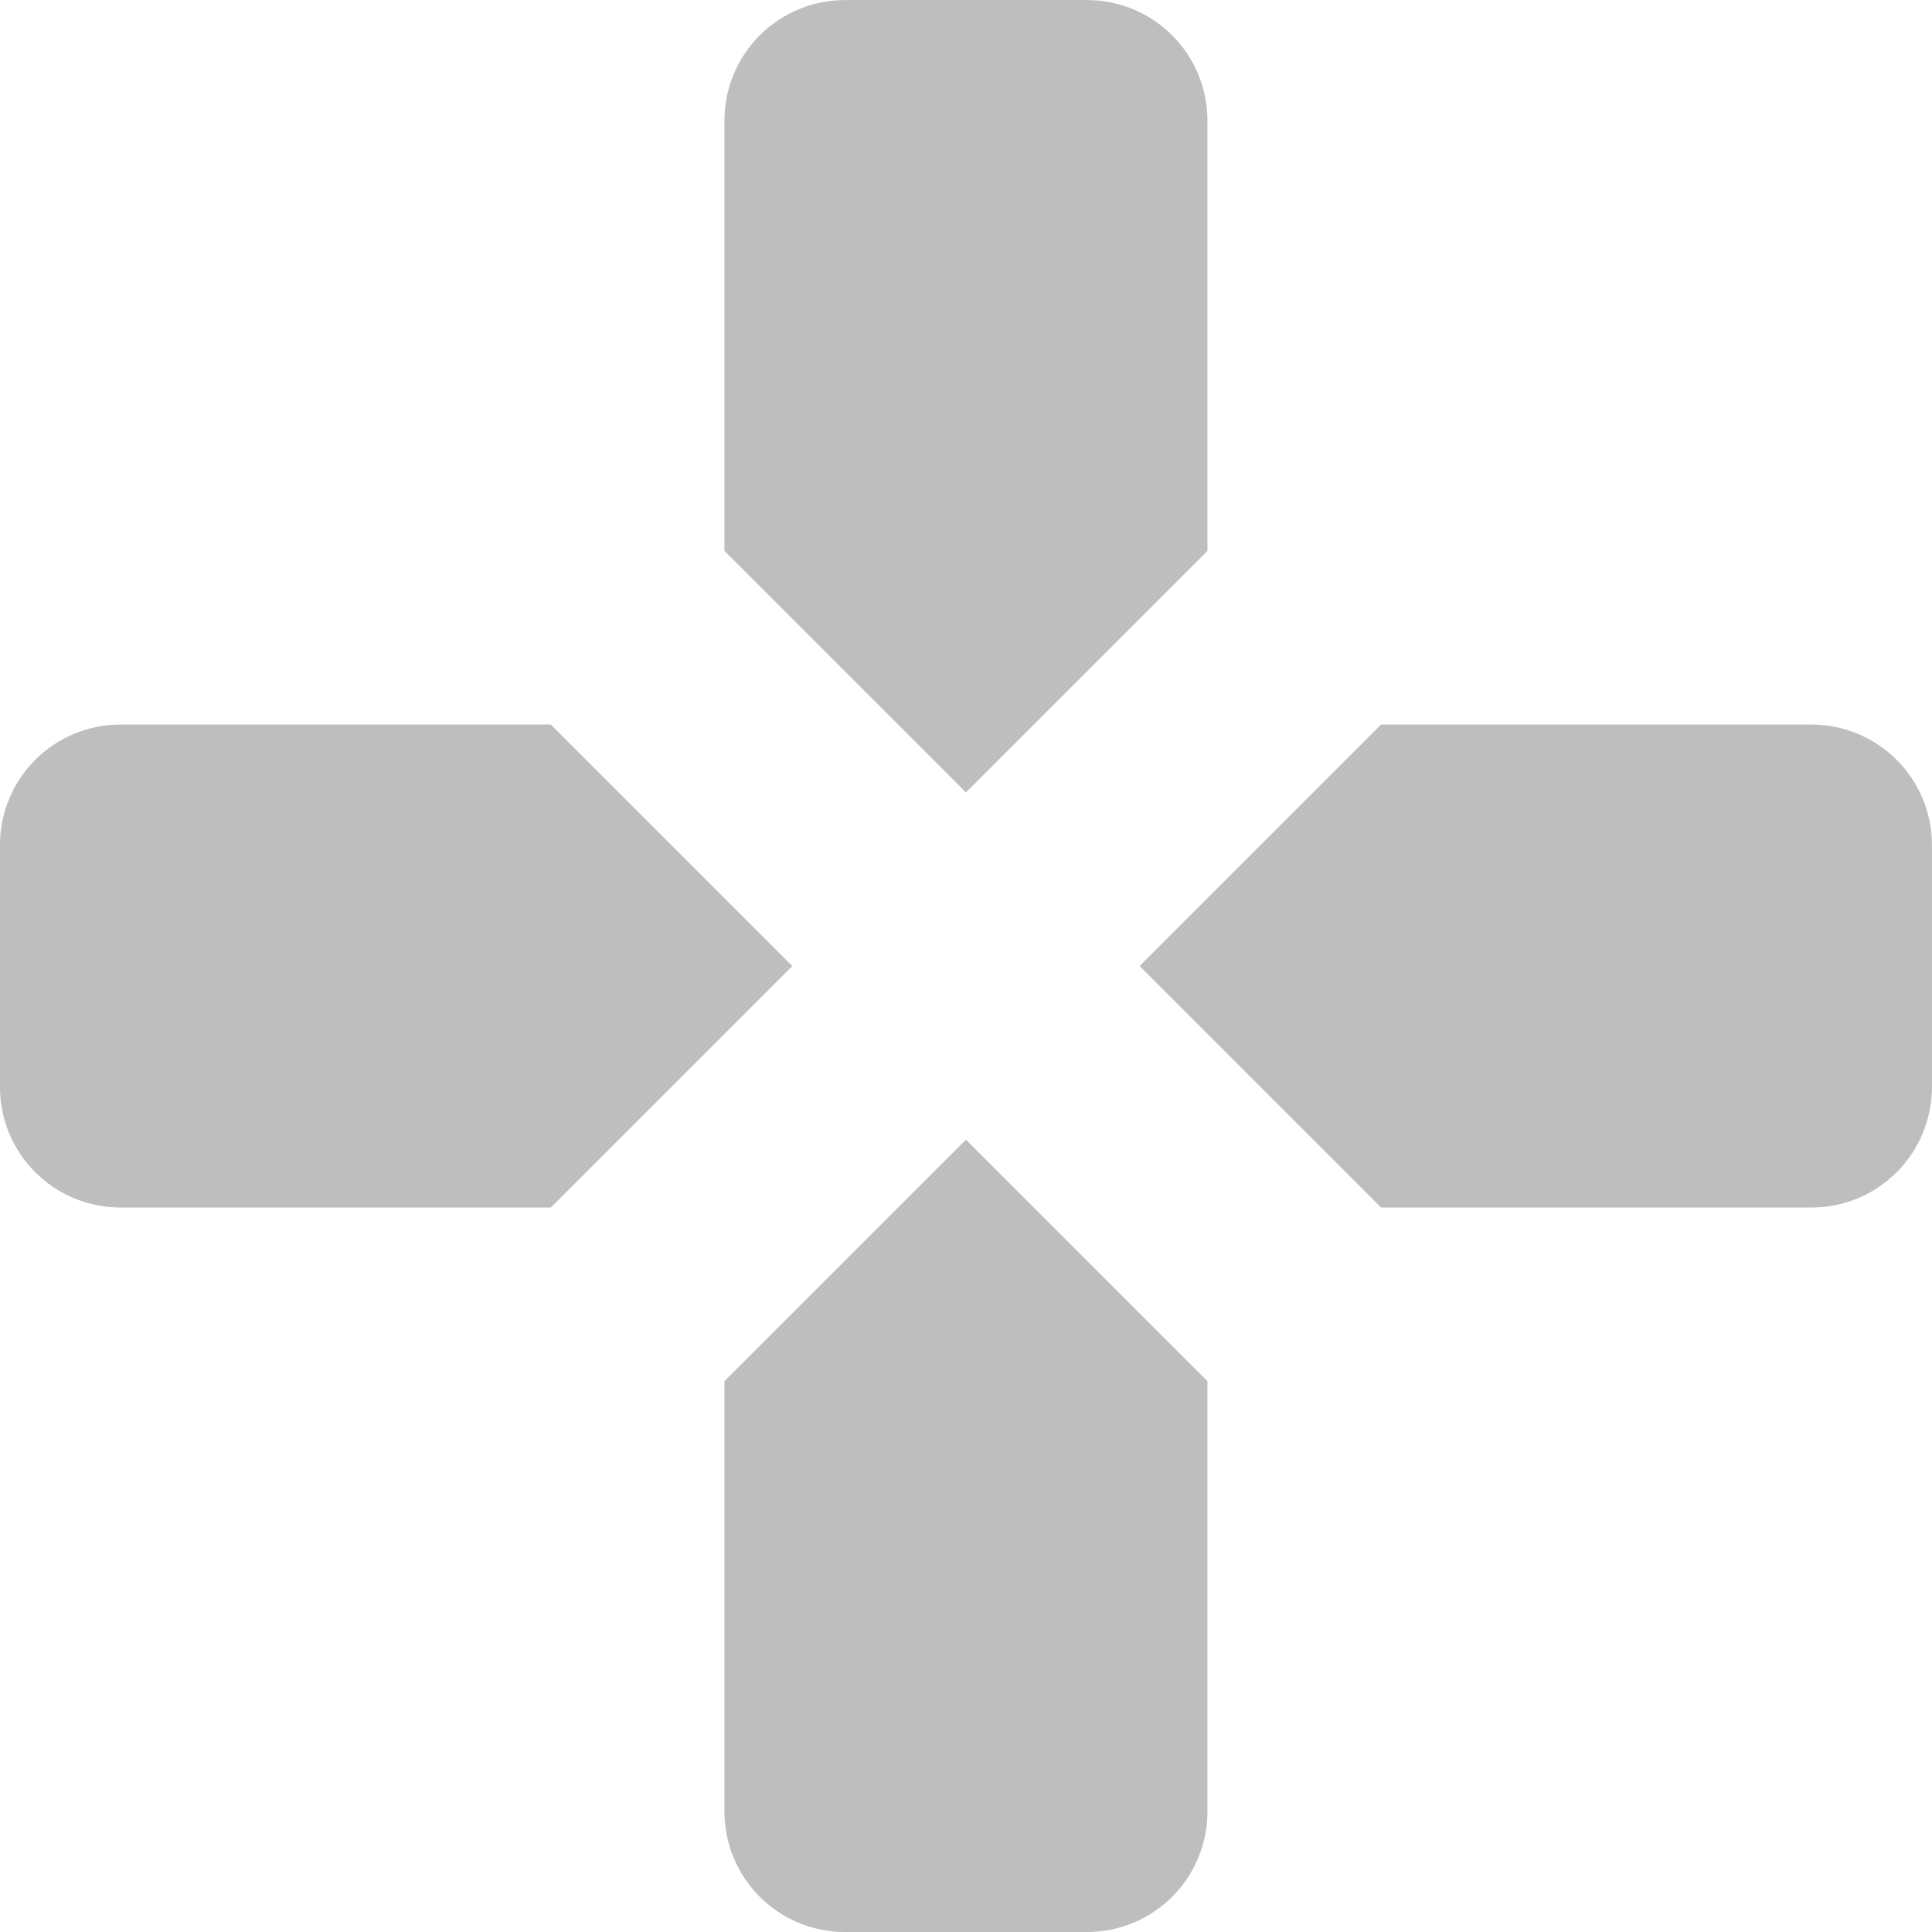
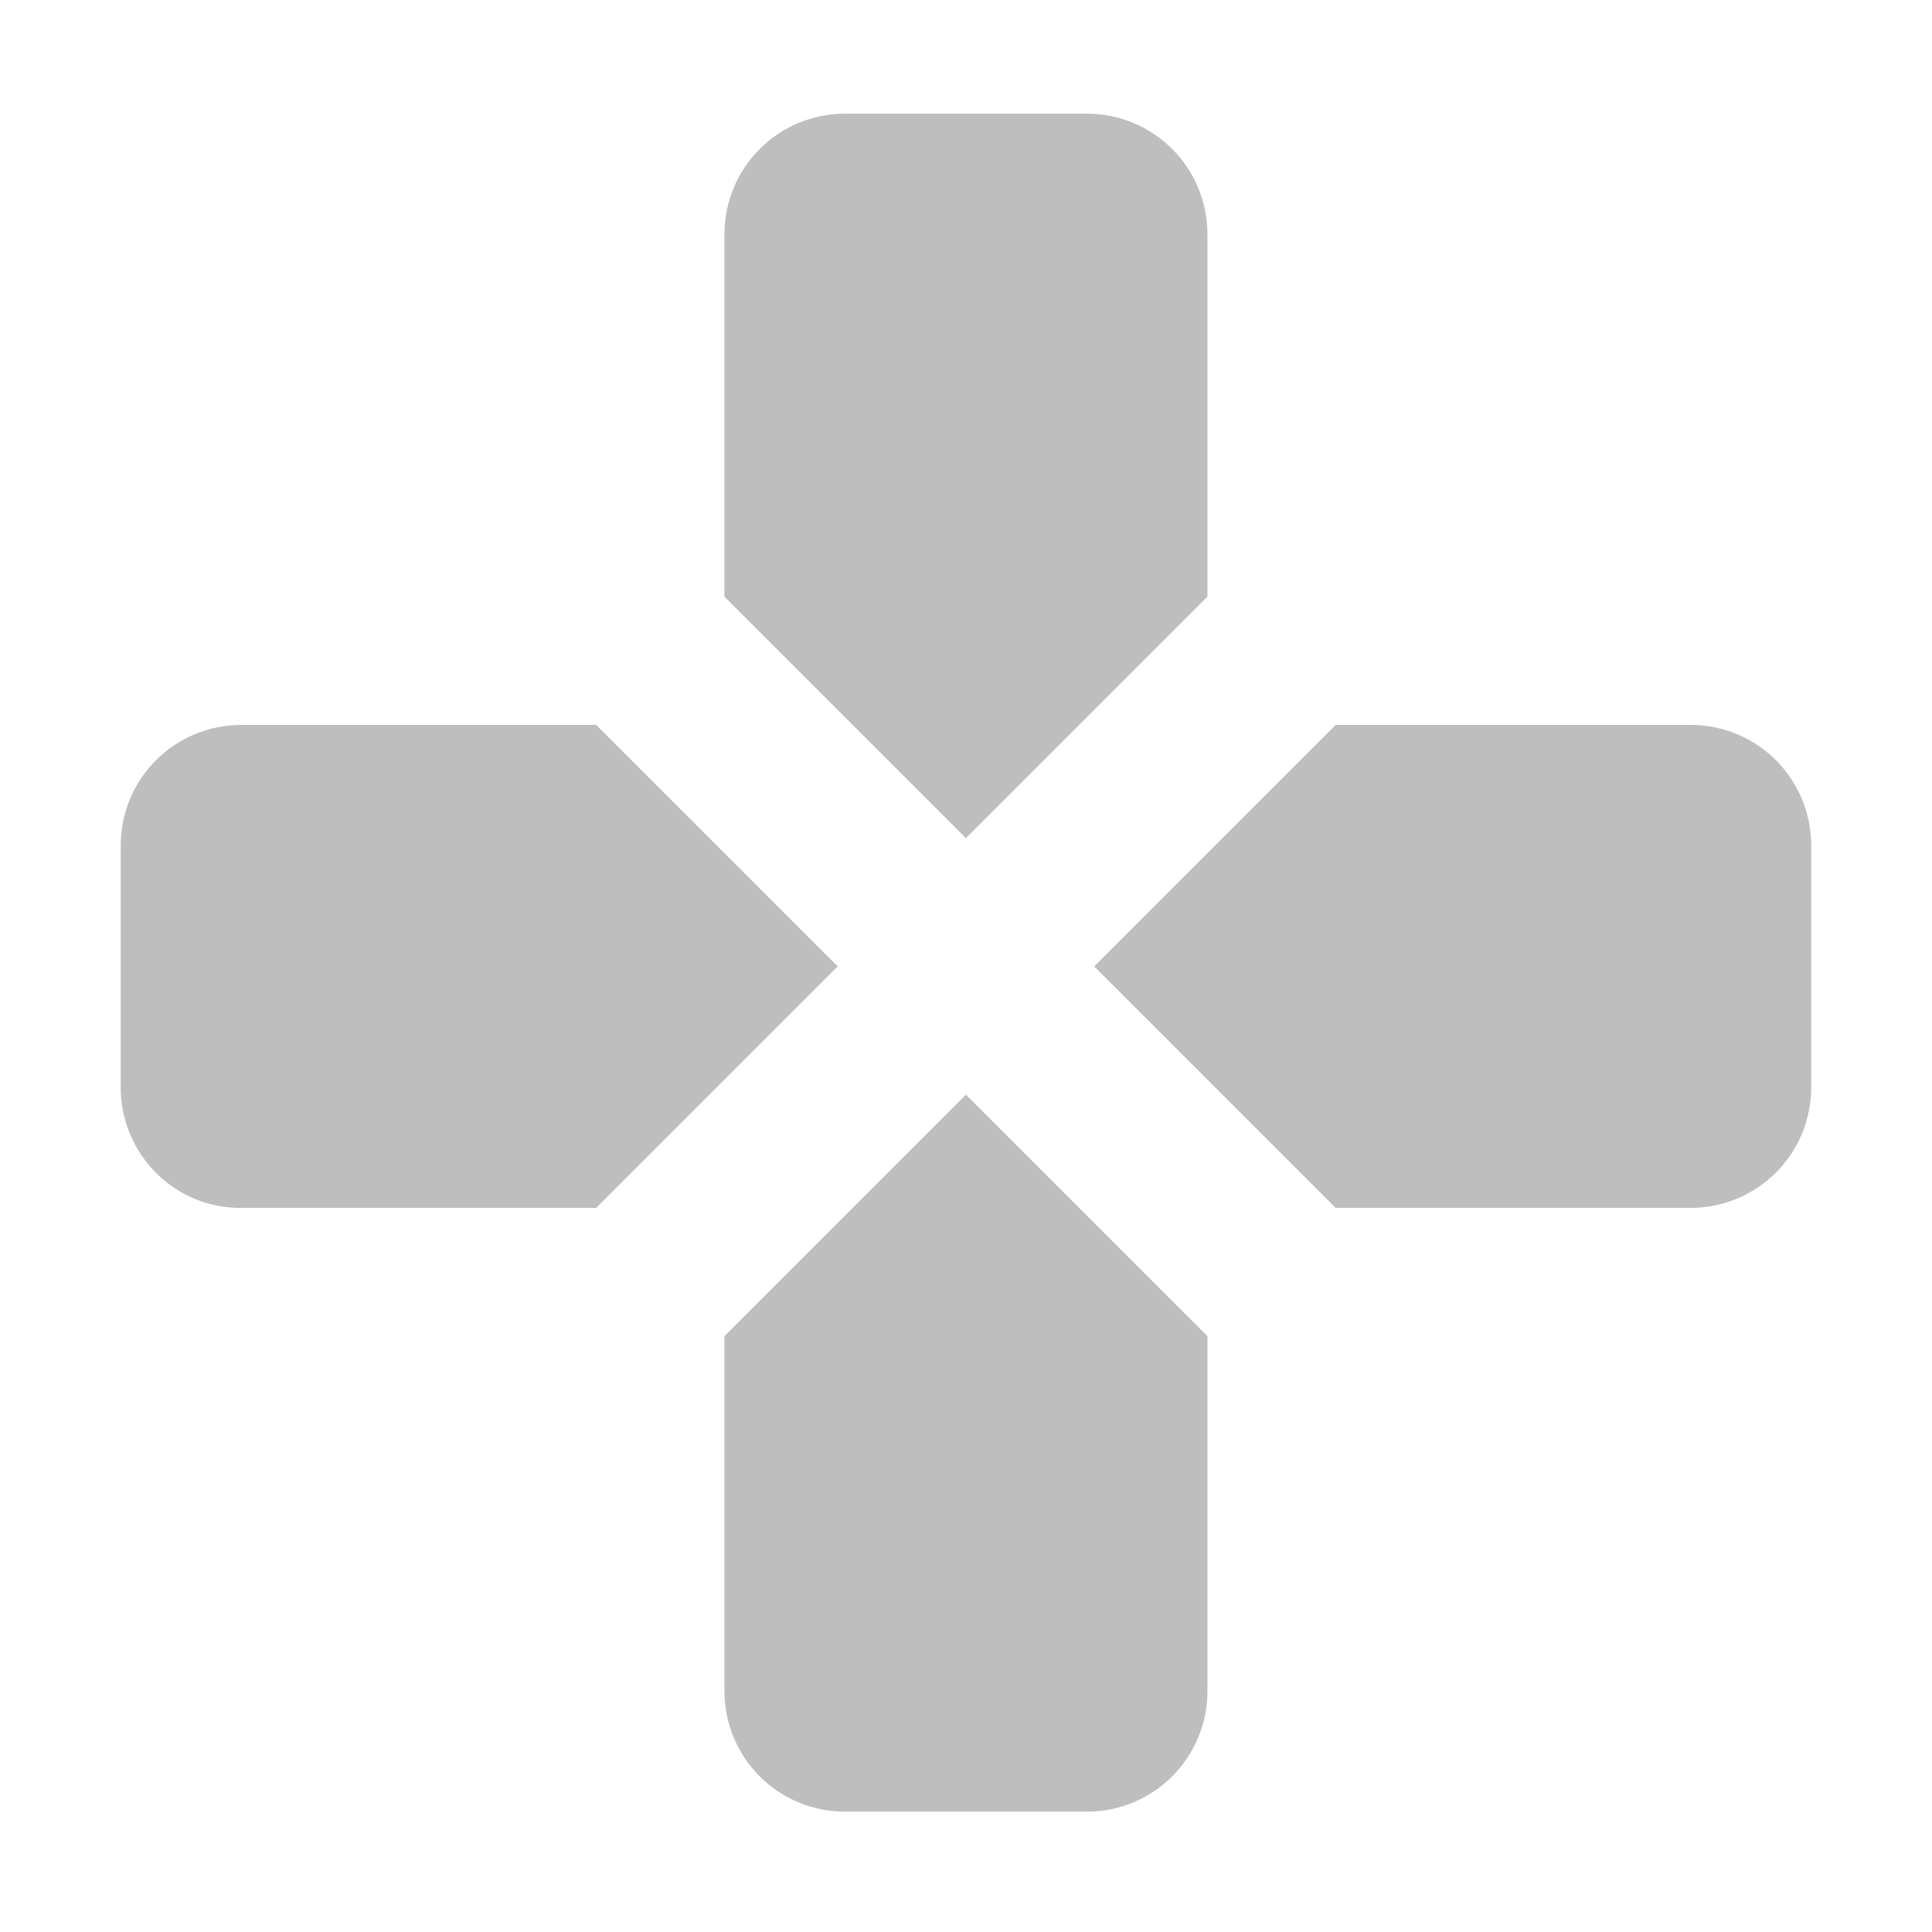
<svg xmlns="http://www.w3.org/2000/svg" xmlns:ns1="http://www.openswatchbook.org/uri/2009/osb" height="16" id="svg7384" style="enable-background:new" version="1.1" width="16">
  <defs id="defs7386">
    <linearGradient id="linearGradient5606" ns1:paint="solid">
      <stop id="stop5608" offset="0" style="stop-color:#000000;stop-opacity:1;" />
    </linearGradient>
    <filter color-interpolation-filters="sRGB" id="filter7554">
      <feBlend id="feBlend7556" in2="BackgroundImage" mode="darken" />
    </filter>
  </defs>
  <g id="layer9" style="display:inline" transform="translate(-525.0004,159.0034)" />
  <g id="layer10" style="display:inline;filter:url(#filter7554)" transform="translate(-525.0004,159.0034)">
-     <path d="m 532,-159.003 c -0.554,0 -1,0.446 -1,1 l 0,3.562 2,2 2,-2 0,-3.562 c 0,-0.554 -0.446,-1 -1,-1 l -2,0 z m -6,6 c -0.554,0 -1,0.446 -1,1 l 0,2 c 0,0.554 0.446,1 1,1 l 3.562,0 2,-2 -2,-2 -3.562,0 z m 10.438,0 -2,2 2,2 3.562,0 c 0.554,0 1,-0.446 1,-1 l 0,-2 c 0,-0.554 -0.446,-1 -1,-1 l -3.562,0 z m -3.438,3.438 -2,2 0,3.562 c 0,0.554 0.446,1 1,1 l 2,0 c 0.554,0 1,-0.446 1,-1 l 0,-3.562 -2,-2 z" id="rect6288" style="fill:#bebebe;fill-opacity:1;stroke:none" />
+     <path d="m 532,-158.062 c -0.554,0 -1,0.446 -1,1 l 0,3 2,2 2,-2 0,-3 c 0,-0.554 -0.446,-1 -1,-1 l -2,0 z m -5,5.062 c -0.554,0 -1,0.446 -1,1 l 0,2 c 0,0.554 0.446,1.005 1,1 l 2.938,0 2,-2 -2,-2 -2.938,0 z m 9.062,0 -2,2 2,2 2.938,0 c 0.554,0 1,-0.446 1,-1 l 0,-2 c 0,-0.554 -0.446,-1 -1,-1 l -2.938,0 z m -3.062,3.062 -2,2 0,2.938 c 0,0.554 0.446,1 1,1 l 2,0 c 0.554,0 1,-0.446 1,-1 l 0,-2.938 -2,-2 z" id="rect6288" style="fill:#bebebe;fill-opacity:1;stroke:none" />
  </g>
  <g id="layer1" style="display:inline" transform="translate(-284.0002,-457.9966)" />
  <g id="layer14" style="display:inline" transform="translate(-525.0004,159.0034)" />
  <g id="layer15" style="display:inline" transform="translate(-525.0004,159.0034)" />
  <g id="g71291" style="display:inline" transform="translate(-525.0004,159.0034)" />
  <g id="layer2" style="display:inline" transform="translate(-284.0002,-307.9966)" />
  <g id="g6058" style="display:inline" transform="translate(-284.0002,-307.9966)" />
  <g id="layer12" style="display:inline" transform="translate(-525.0004,159.0034)" />
</svg>
